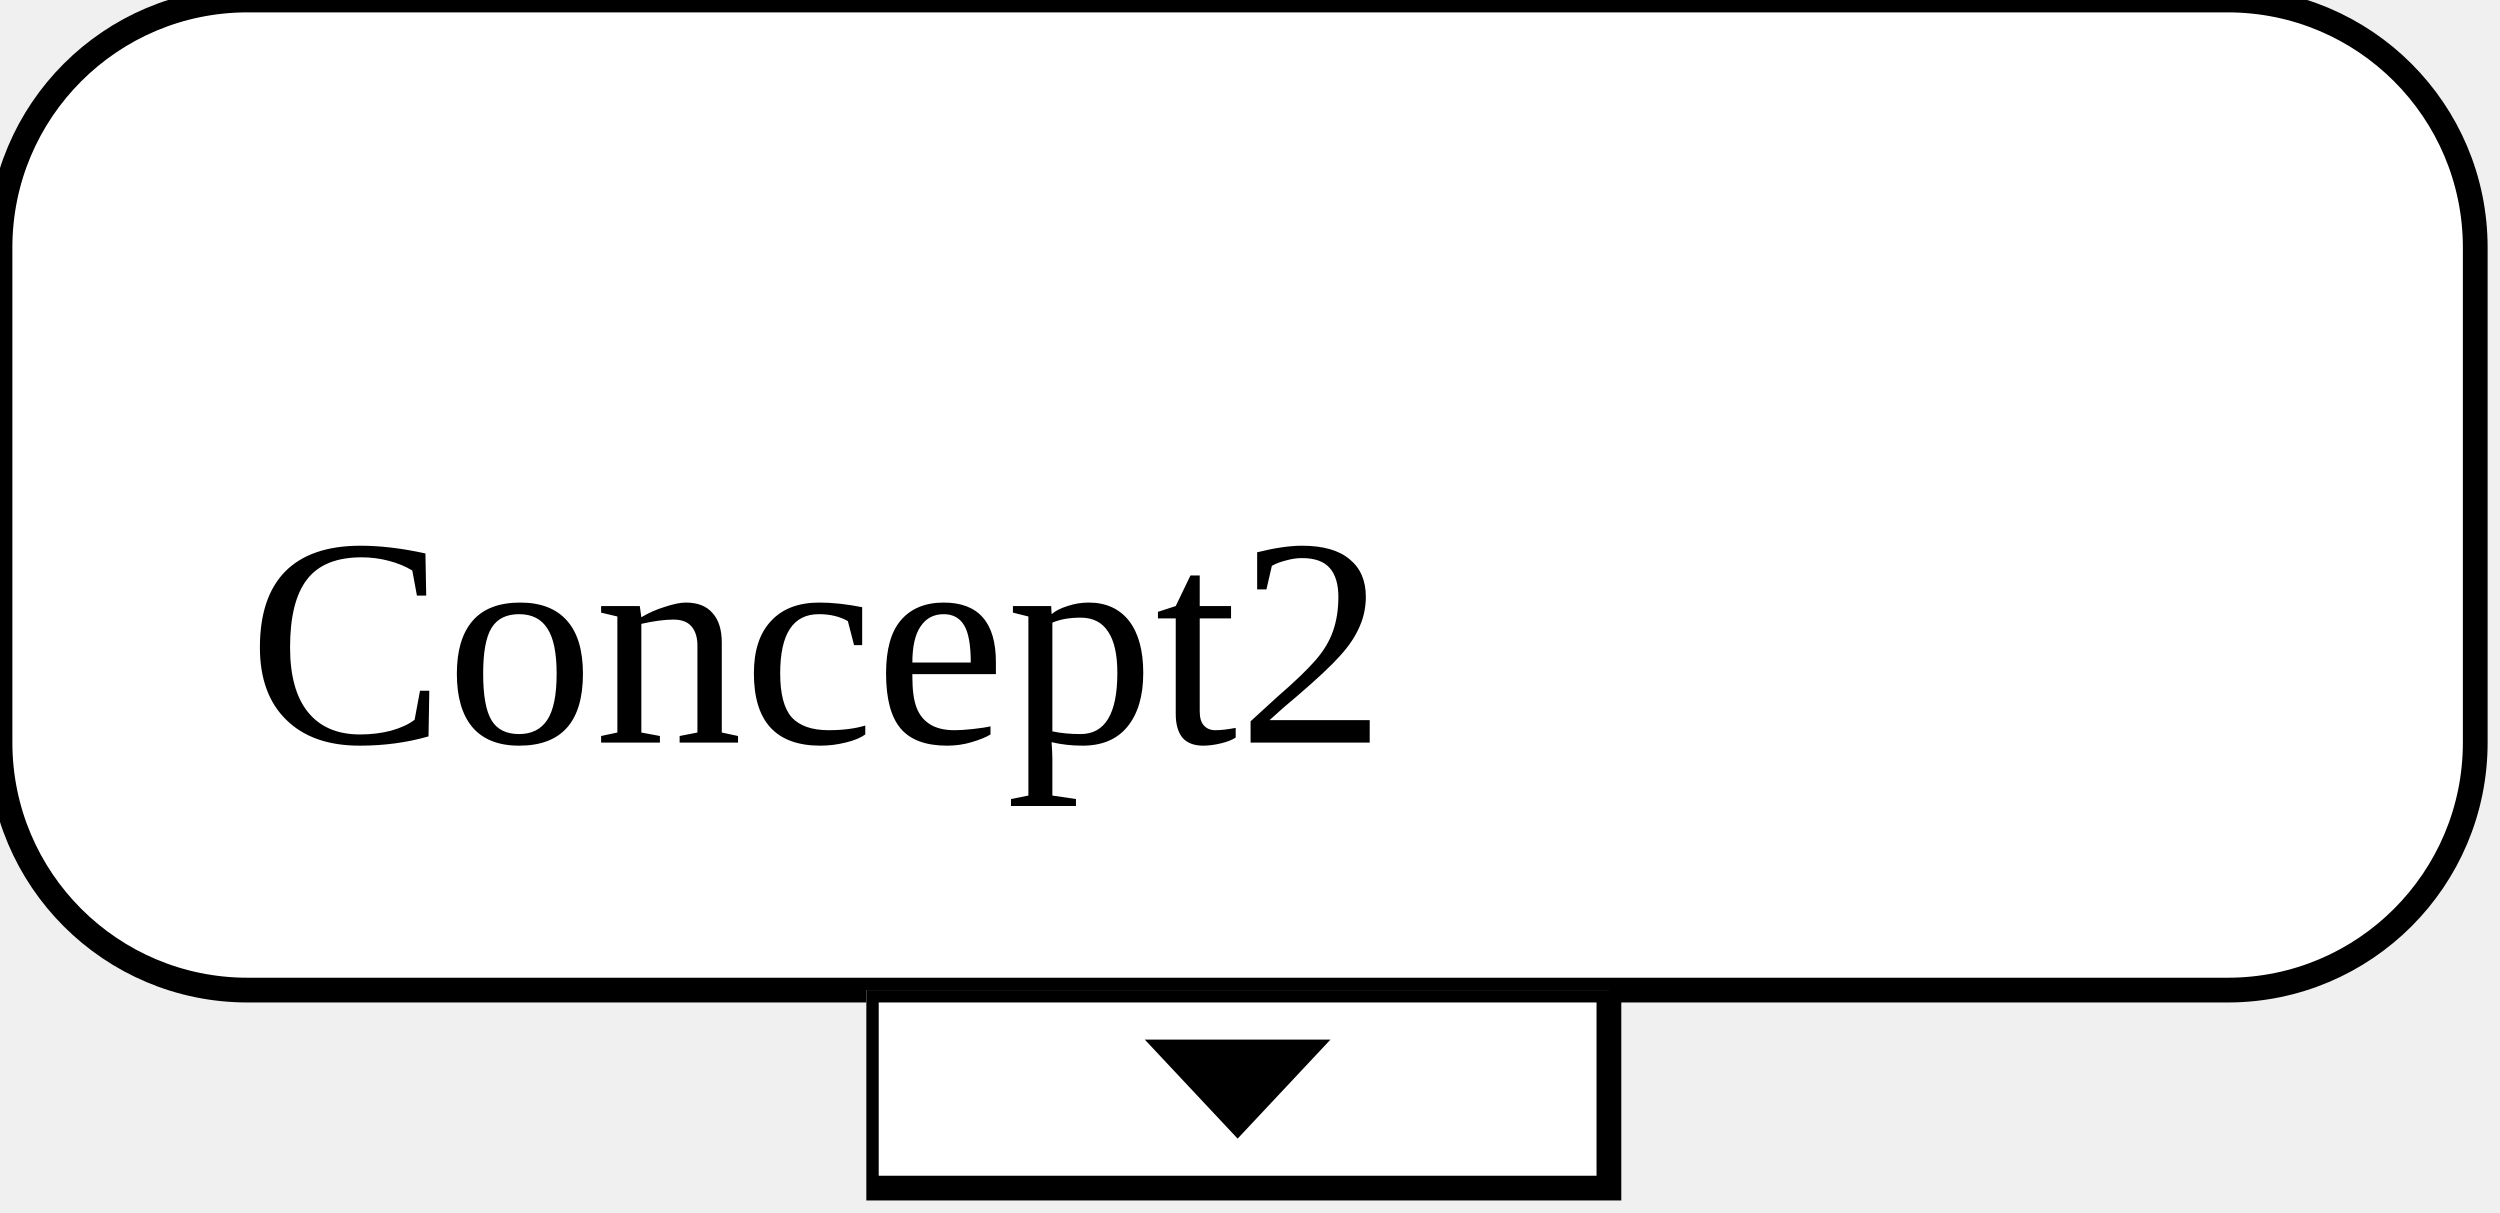
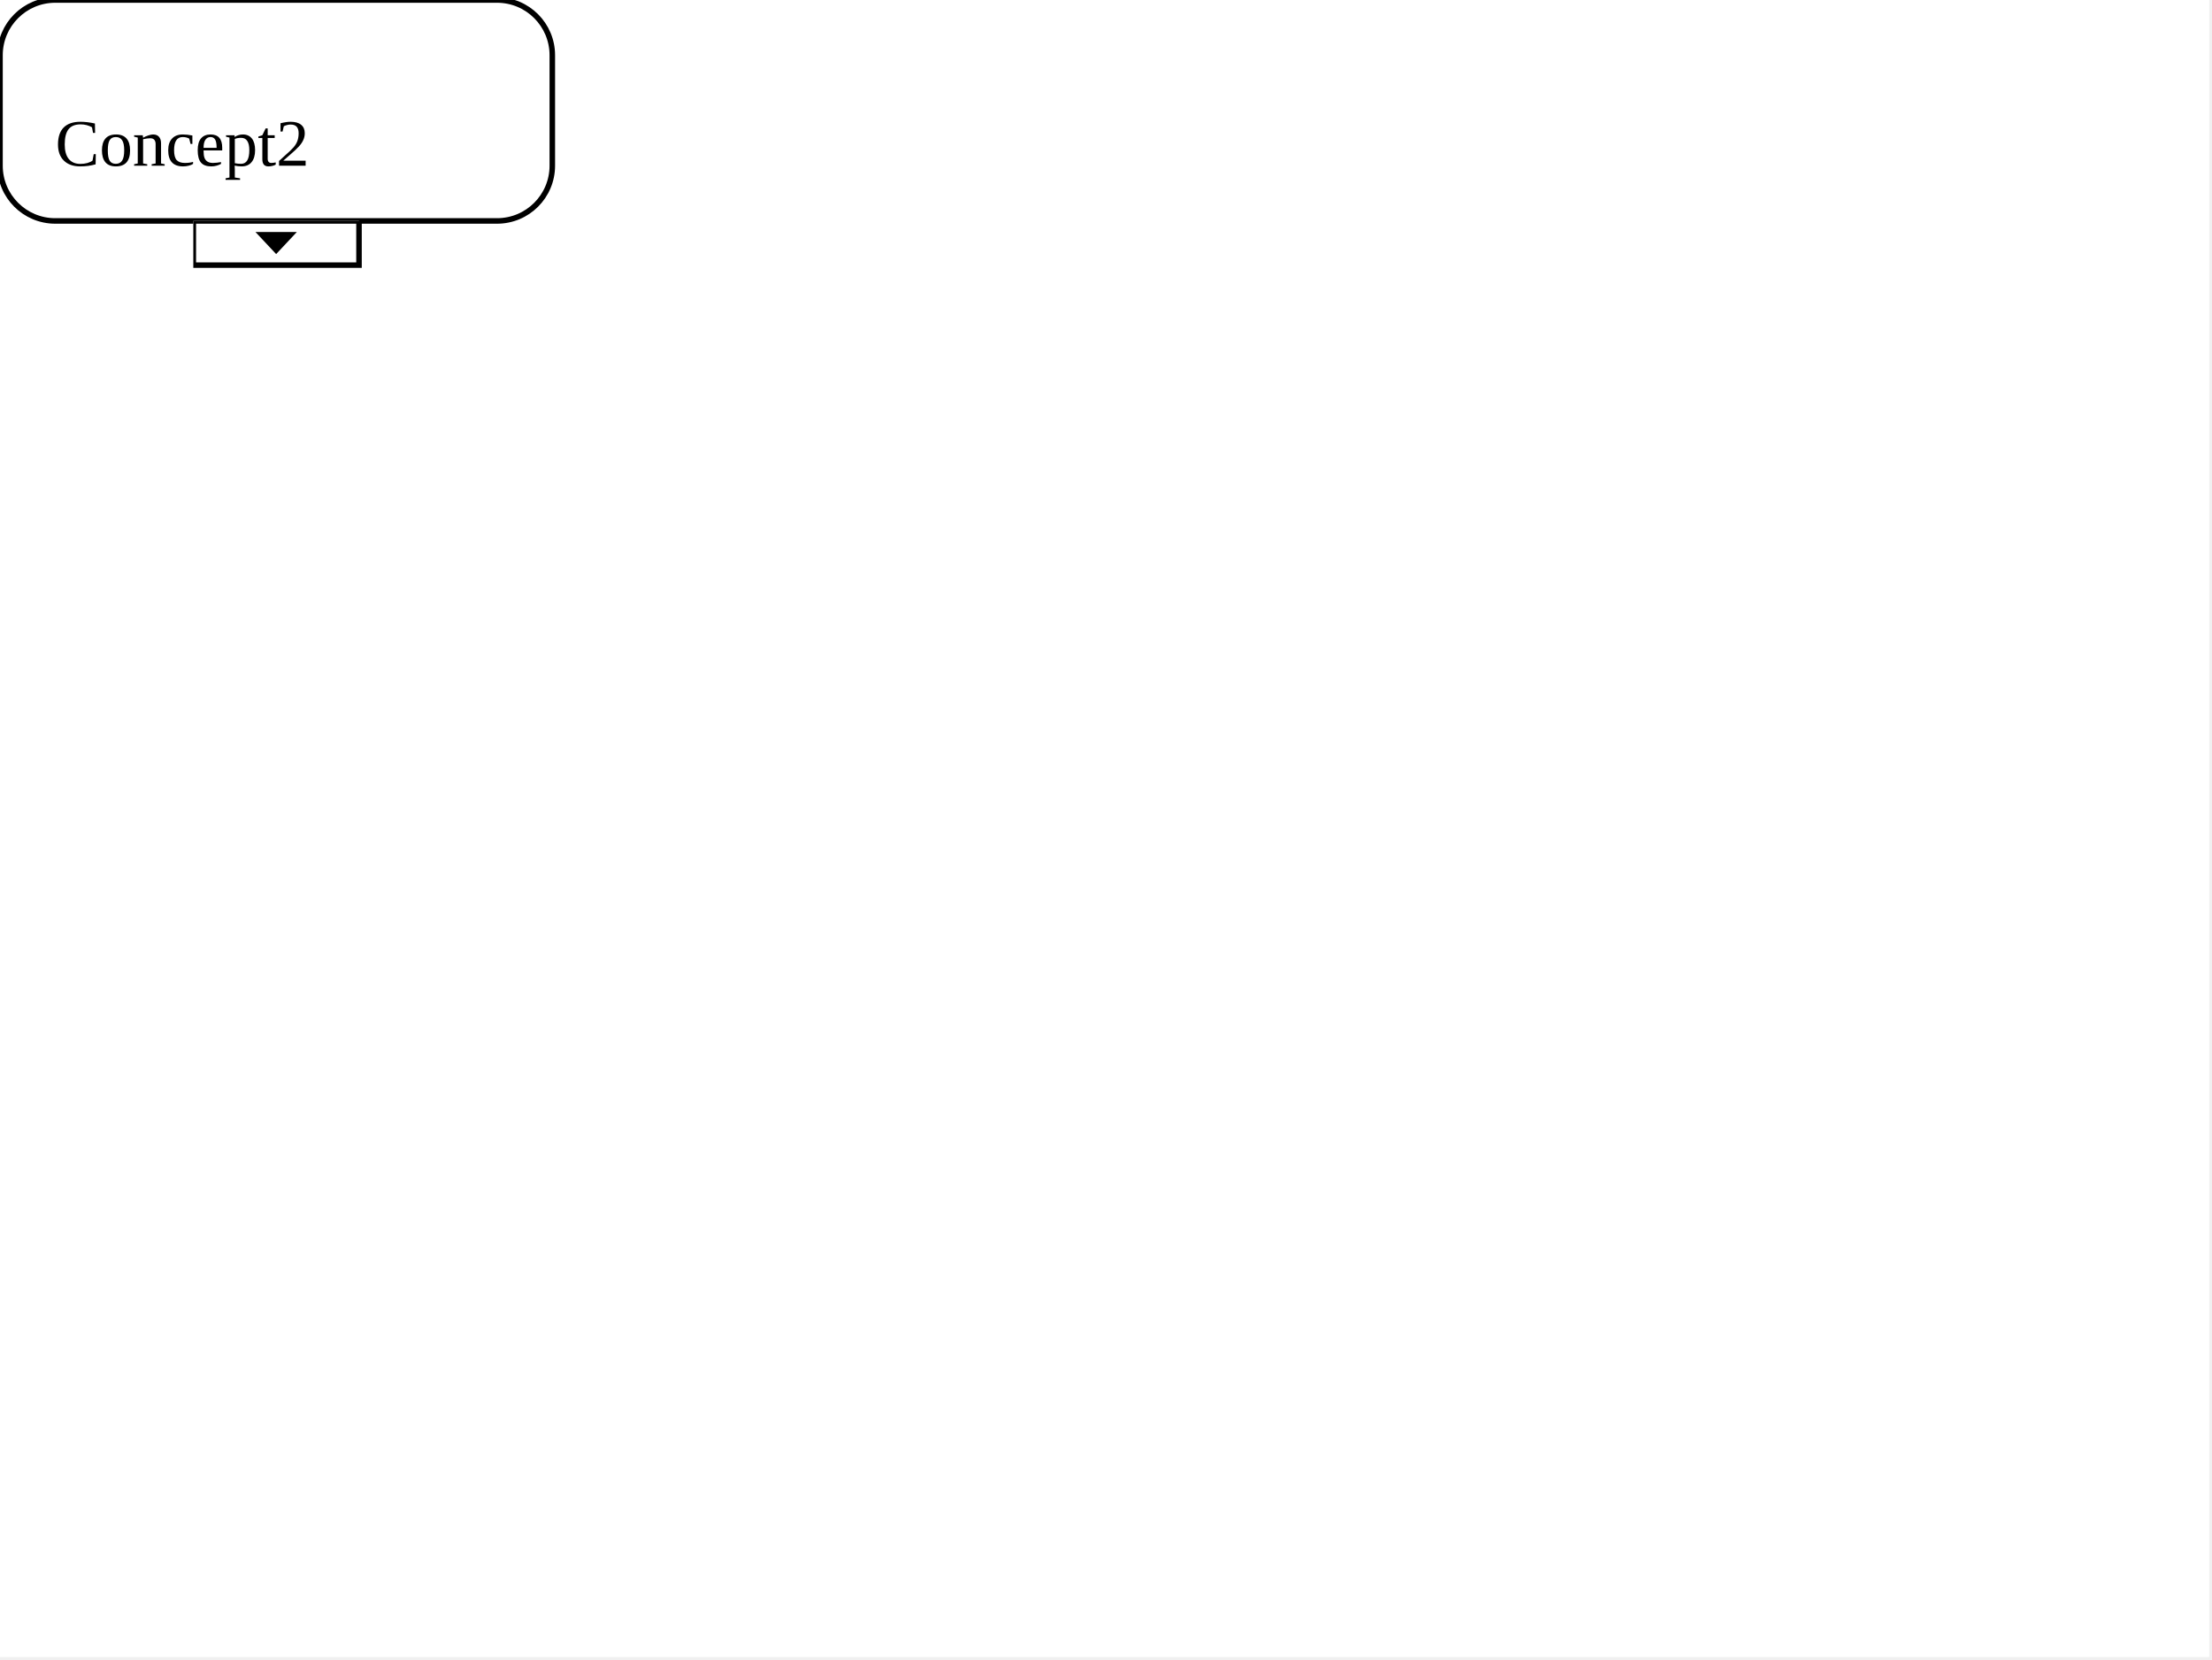
<svg xmlns="http://www.w3.org/2000/svg" version="1.1">
+   <rect fill="#FFFFFF" height="300.0" width="400.0" />
  <svg id="n2" x="0.0" y="0.0">
    <svg>
      <rect fill="#FFFFFF" stroke="#000000" rx="10.0" ry="10.0" width="100.0" height="40.0" x="0.0" y="0.0" />
      <text x="10.0" y="30.0">Concept2</text>
    </svg>
    <svg x="35.0" y="40.0">
      <rect fill="#FFFFFF" stroke="#000000" width="30.0" height="8.0" x="0.0" y="0.0" />
      <polygon points="11.25,2.0 18.75,2.0 15.0,6.0 " fill="#000000" />
    </svg>
  </svg>
</svg>
